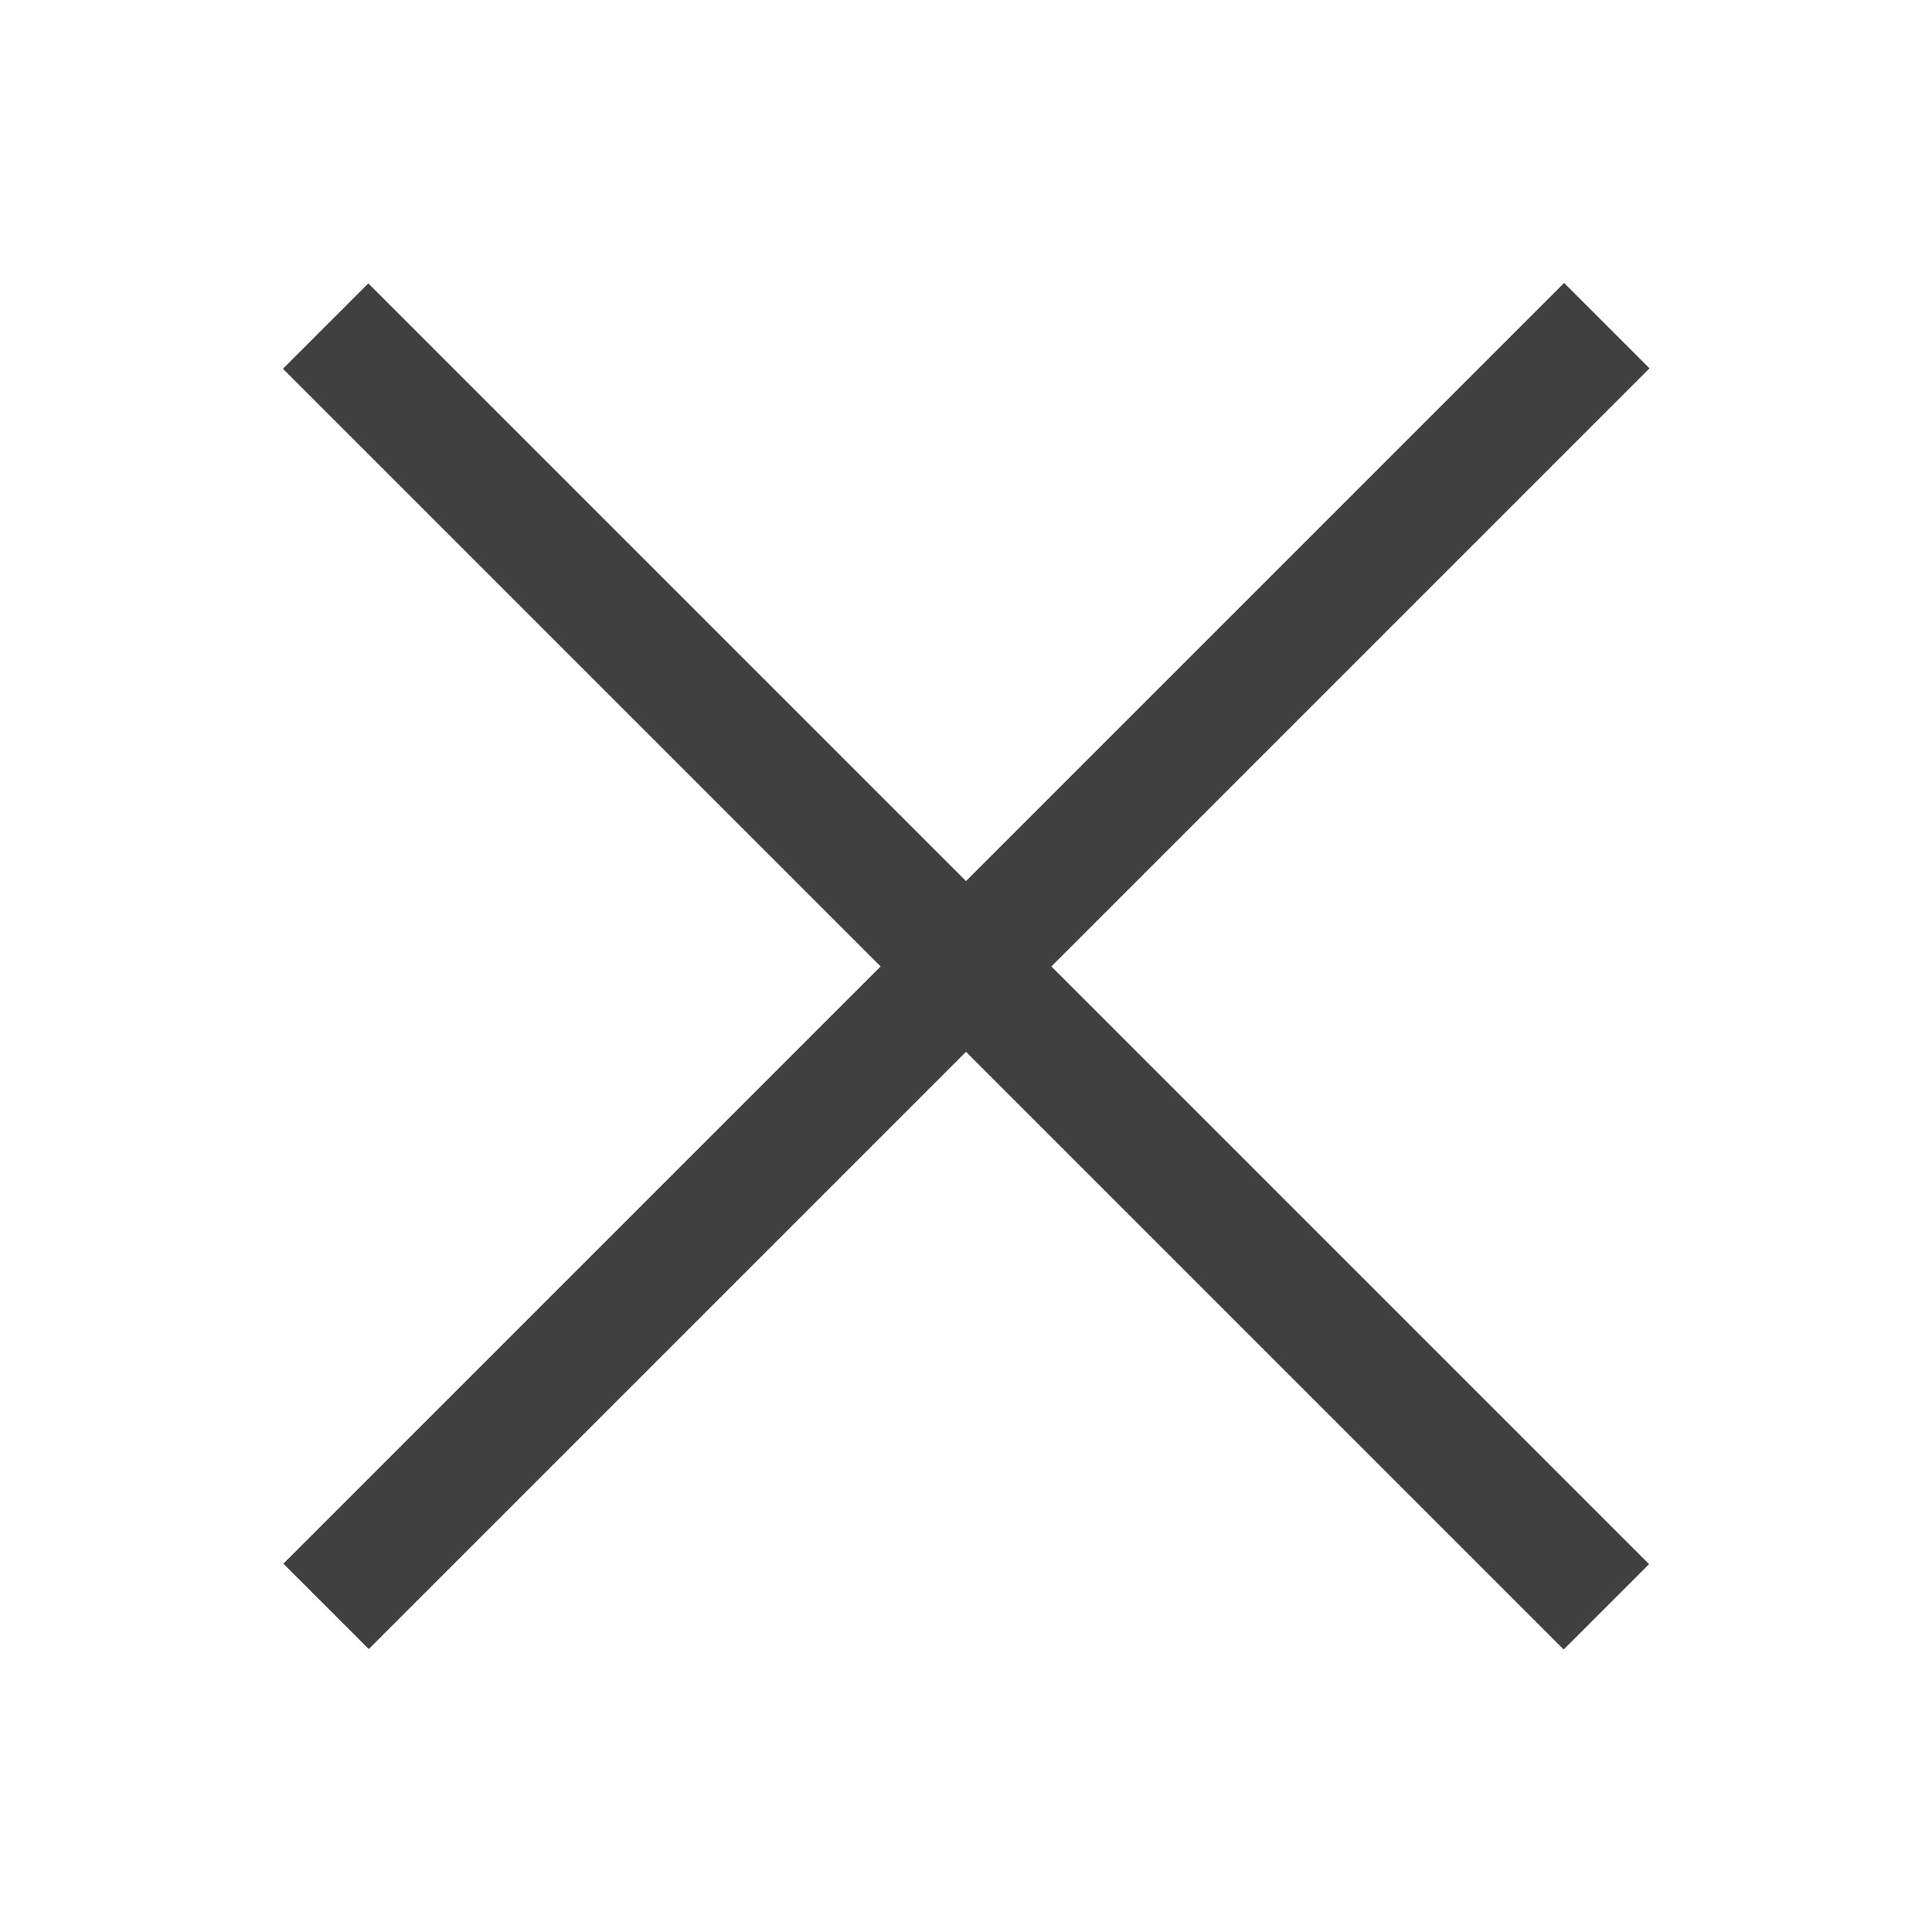
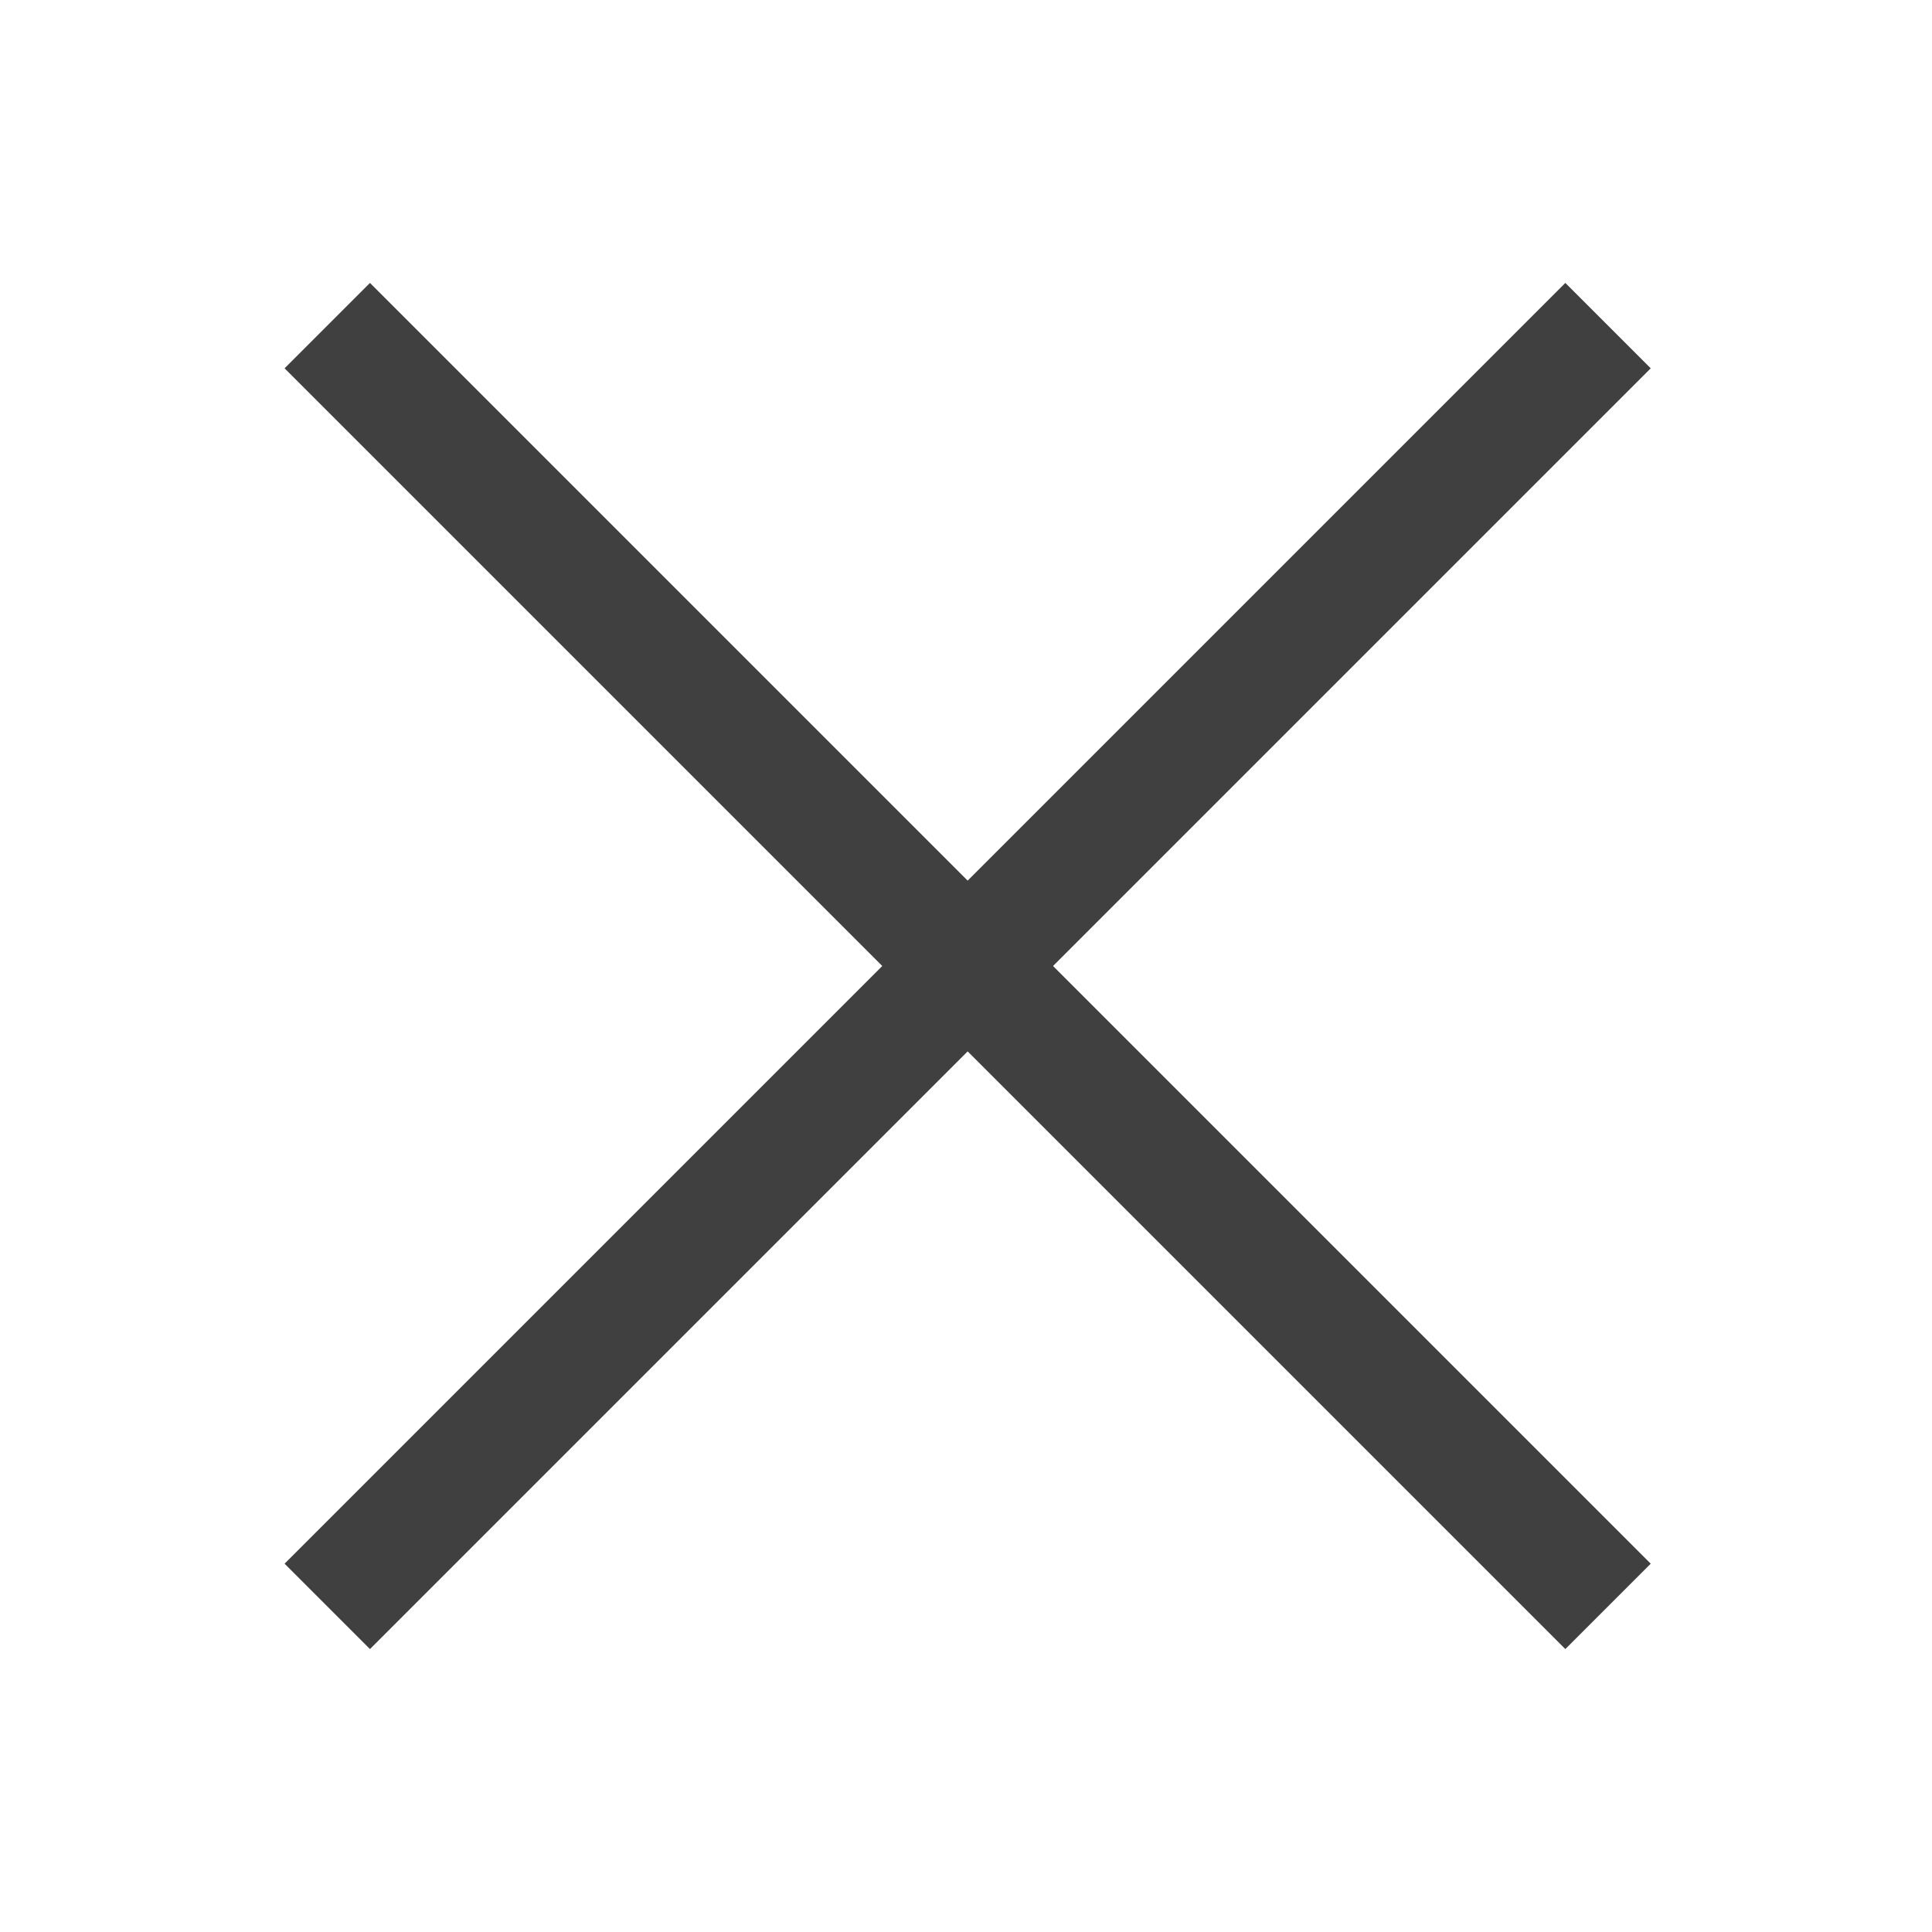
<svg xmlns="http://www.w3.org/2000/svg" id="图层_1" data-name="图层 1" viewBox="0 0 16 16">
-   <defs>
-     <style>.cls-1{fill:#404040;}</style>
-   </defs>
-   <rect class="cls-1" x="0.5" y="7.5" width="15" height="1" transform="translate(8 -3.31) rotate(45)" />
-   <rect class="cls-1" x="0.5" y="7.5" width="15" height="1" transform="translate(-3.31 8) rotate(-45)" />
+   <rect x="7.5" y="0.5" width="1" height="15" transform="translate(-3.3 8) rotate(-45)" fill="#404040" />
+   <rect x="0.5" y="7.5" width="15" height="1" transform="translate(-3.3 8) rotate(-45)" fill="#404040" />
</svg>
